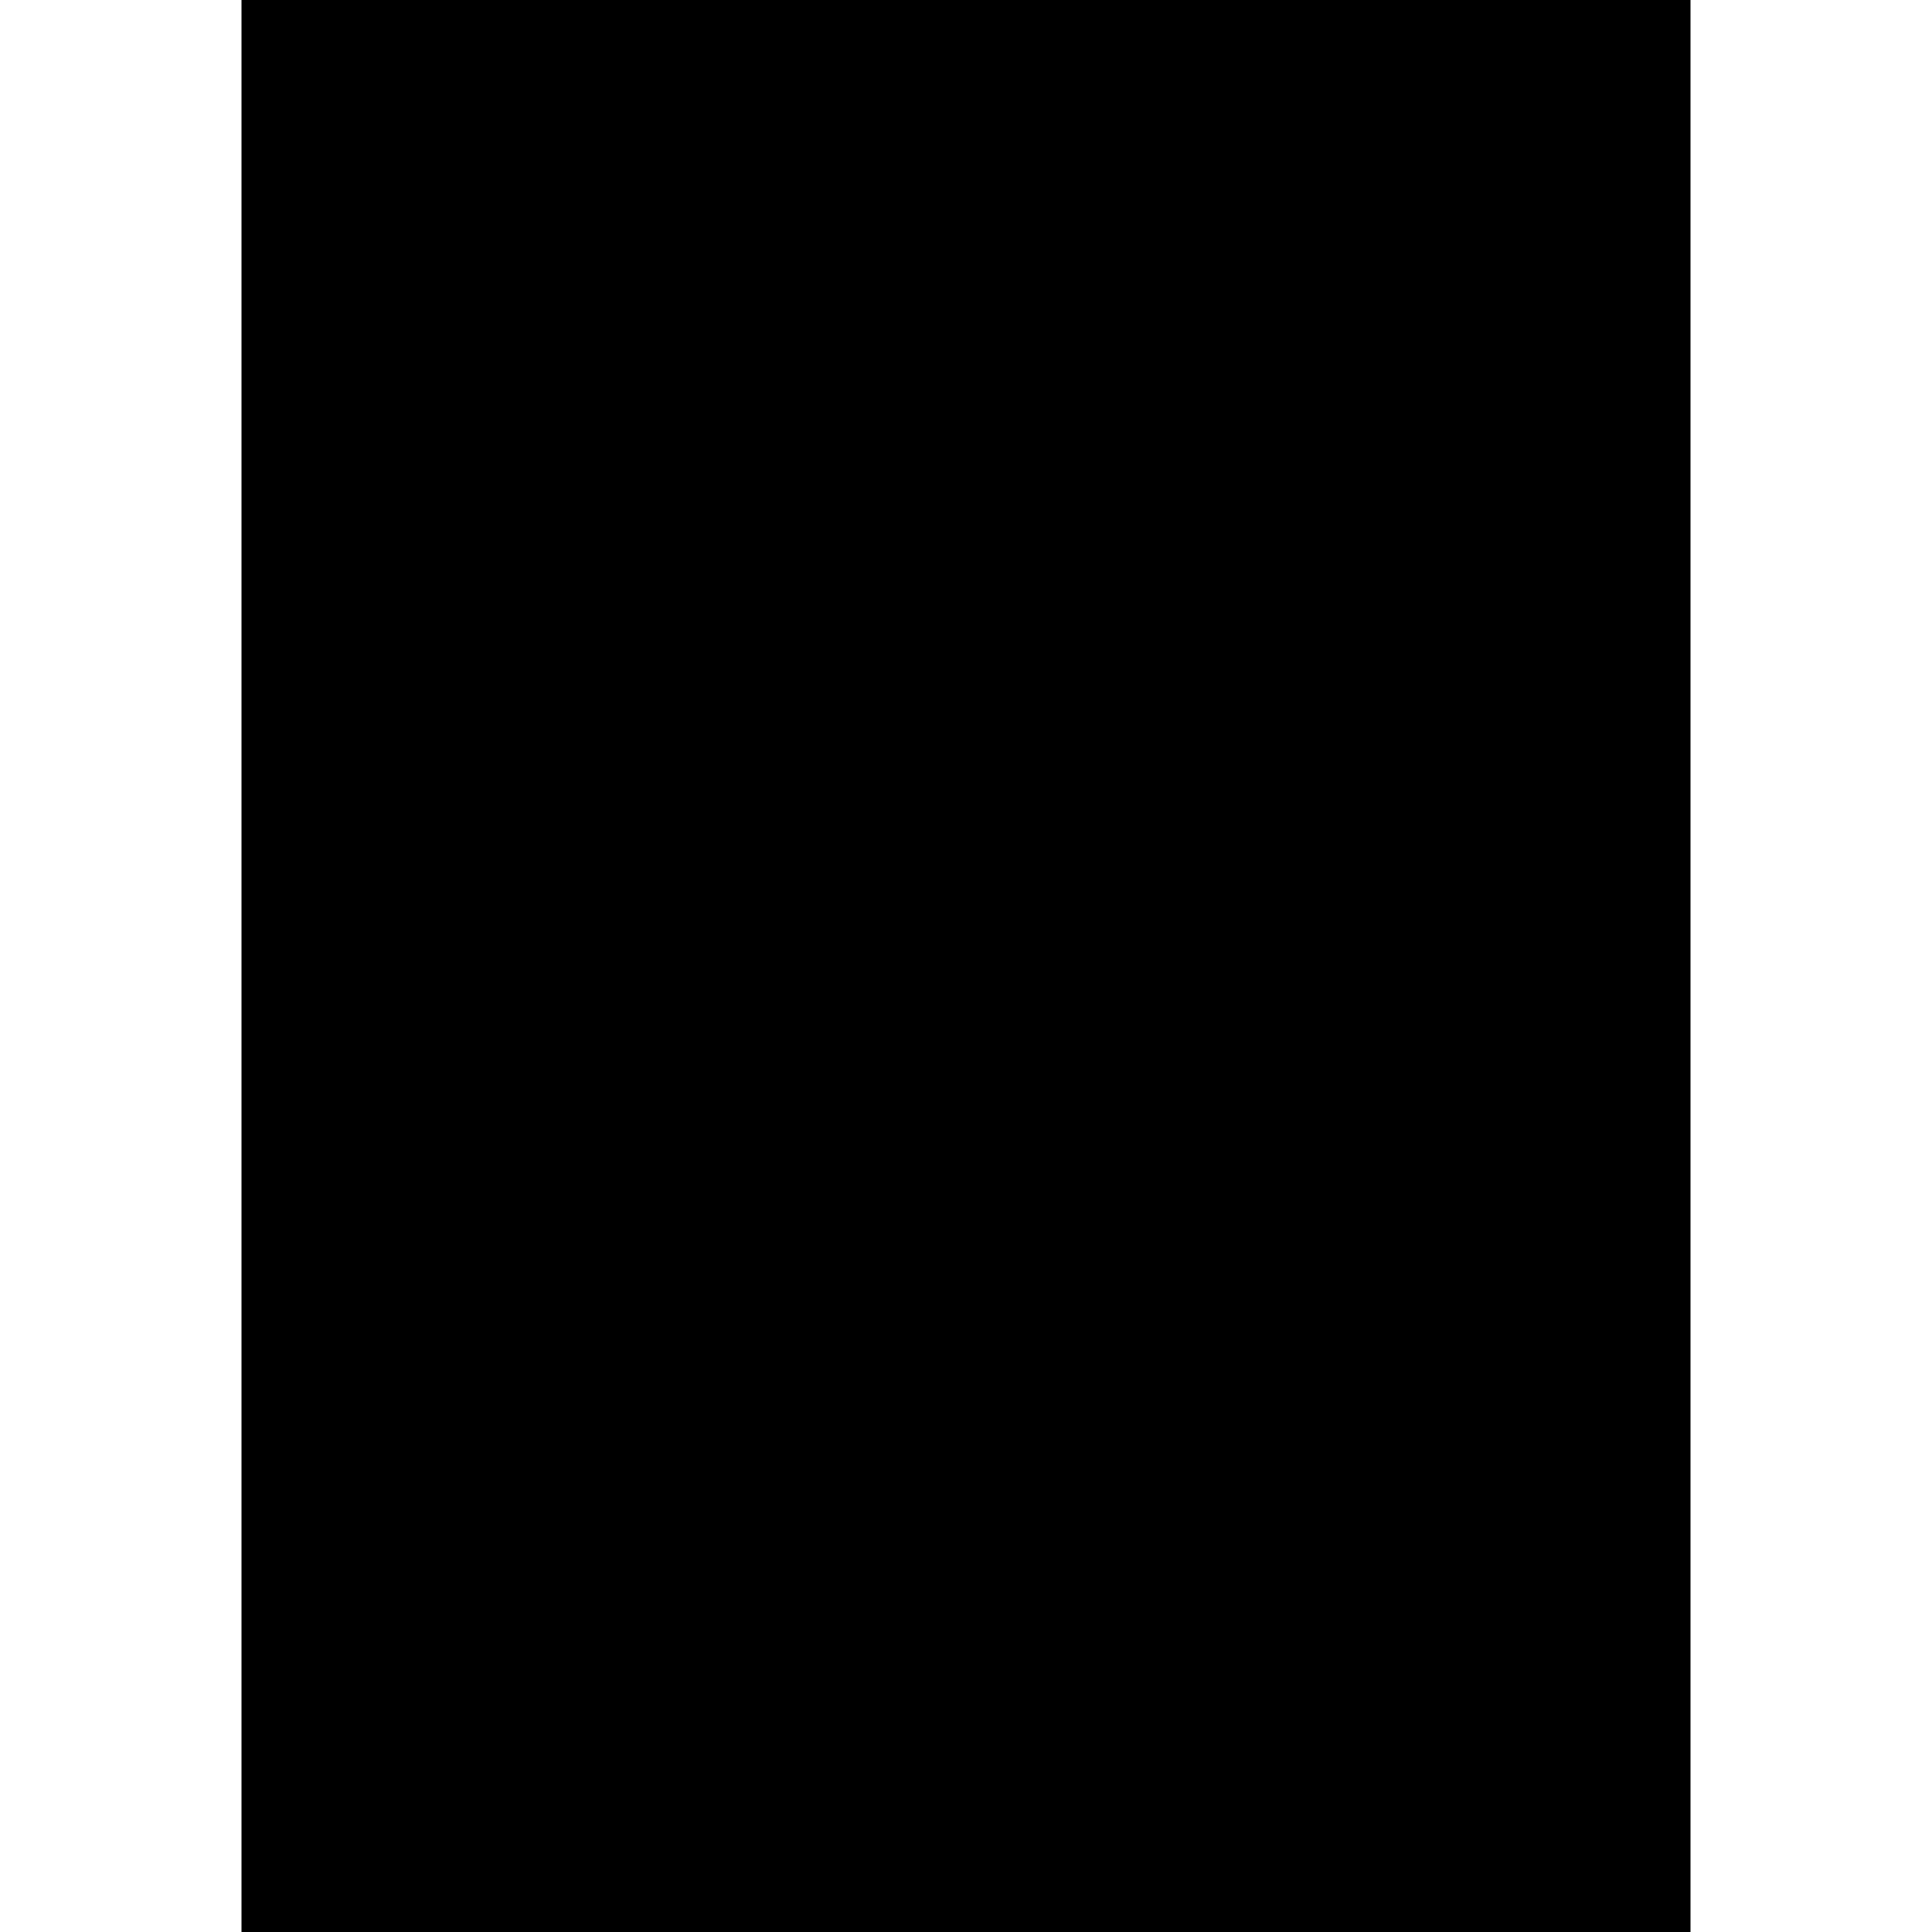
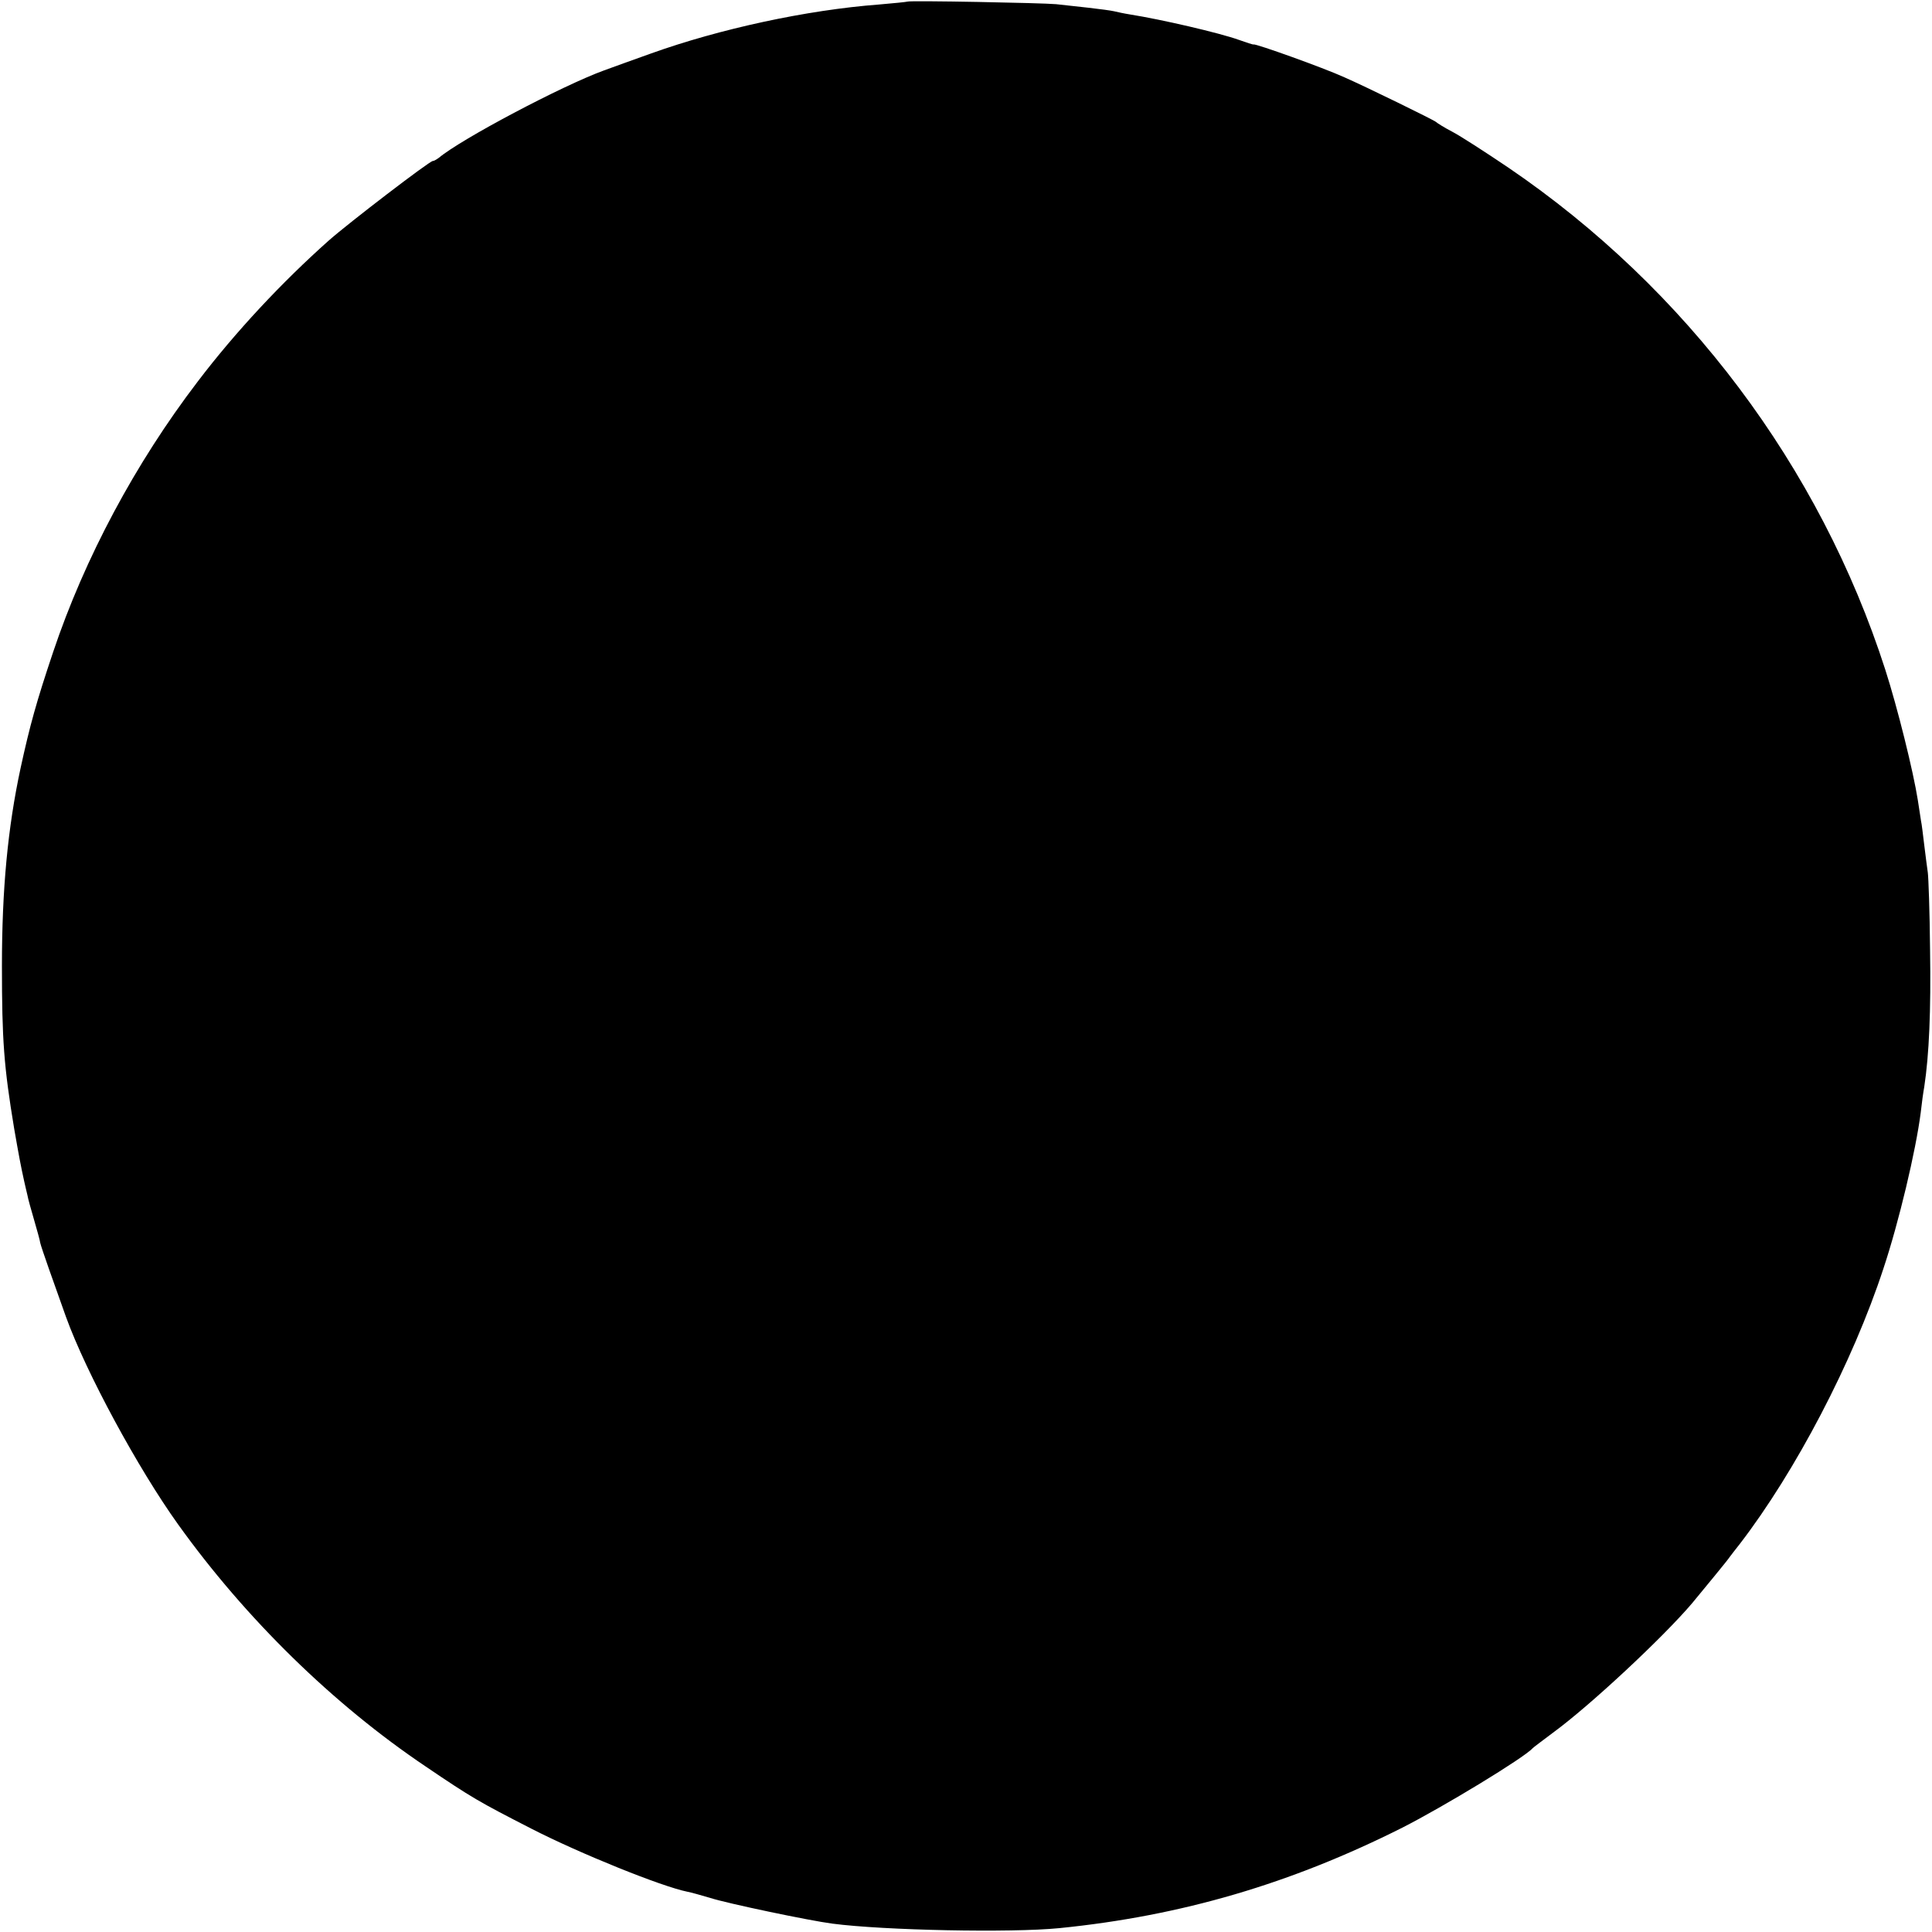
- <svg xmlns="http://www.w3.org/2000/svg" version="1.0" width="640pt" height="640pt" viewBox="0 0 640 640" preserveAspectRatio="xMidYMid meet">
-   <g transform="translate(0,640) scale(0.1,-0.1)" fill="#000000" stroke="none">
-     <path d="M800 3200 l0 -3200 2400 0 2400 0 0 3200 0 3200 -2400 0 -2400 0 0 -3200z" />
+ <svg xmlns="http://www.w3.org/2000/svg" version="1.0" width="600pt" height="600pt" viewBox="0 0 600 600" preserveAspectRatio="xMidYMid meet">
+   <g transform="translate(0,600) scale(0.1,-0.1)" fill="#000000" stroke="none">
+     <path d="M2818 5995 c-2 -1 -41 -5 -88 -9 -225 -17 -496 -76 -708 -152 -54 -19 -119 -43 -147 -53 -129 -47 -443 -213 -512 -271 -7 -5 -15 -10 -19 -10 -10 0 -262 -193 -323 -247 -146 -130 -290 -284 -407 -438 -194 -254 -351 -548 -449 -840 -52 -155 -72 -227 -101 -360 -40 -186 -58 -377 -58 -615 0 -230 6 -312 38 -505 15 -86 20 -113 31 -163 3 -12 7 -32 10 -43 2 -12 12 -47 21 -78 9 -31 18 -63 19 -71 3 -14 42 -124 80 -230 63 -174 224 -471 348 -644 210 -293 482 -559 769 -752 143 -97 166 -110 328 -193 150 -77 405 -180 485 -196 11 -2 43 -11 70 -19 52 -17 310 -71 380 -80 160 -21 554 -29 705 -14 379 38 719 138 1065 312 128 65 380 218 405 247 3 3 31 24 63 48 115 84 342 296 432 402 37 45 110 133 117 144 4 5 18 24 31 40 173 225 351 565 446 855 48 144 101 367 116 485 3 28 8 64 11 80 15 99 21 236 18 425 -1 118 -5 226 -7 240 -2 14 -7 52 -11 85 -4 33 -8 67 -10 75 -1 8 -6 38 -10 65 -14 89 -63 287 -101 405 -203 631 -619 1184 -1170 1559 -71 48 -150 99 -175 112 -25 13 -47 27 -50 30 -4 5 -221 111 -285 139 -66 30 -276 105 -282 102 -2 -1 -22 6 -45 14 -61 22 -243 64 -338 79 -19 3 -42 8 -50 10 -8 2 -44 7 -80 11 -36 4 -81 9 -100 11 -42 4 -457 12 -462 8z" />
  </g>
</svg>
